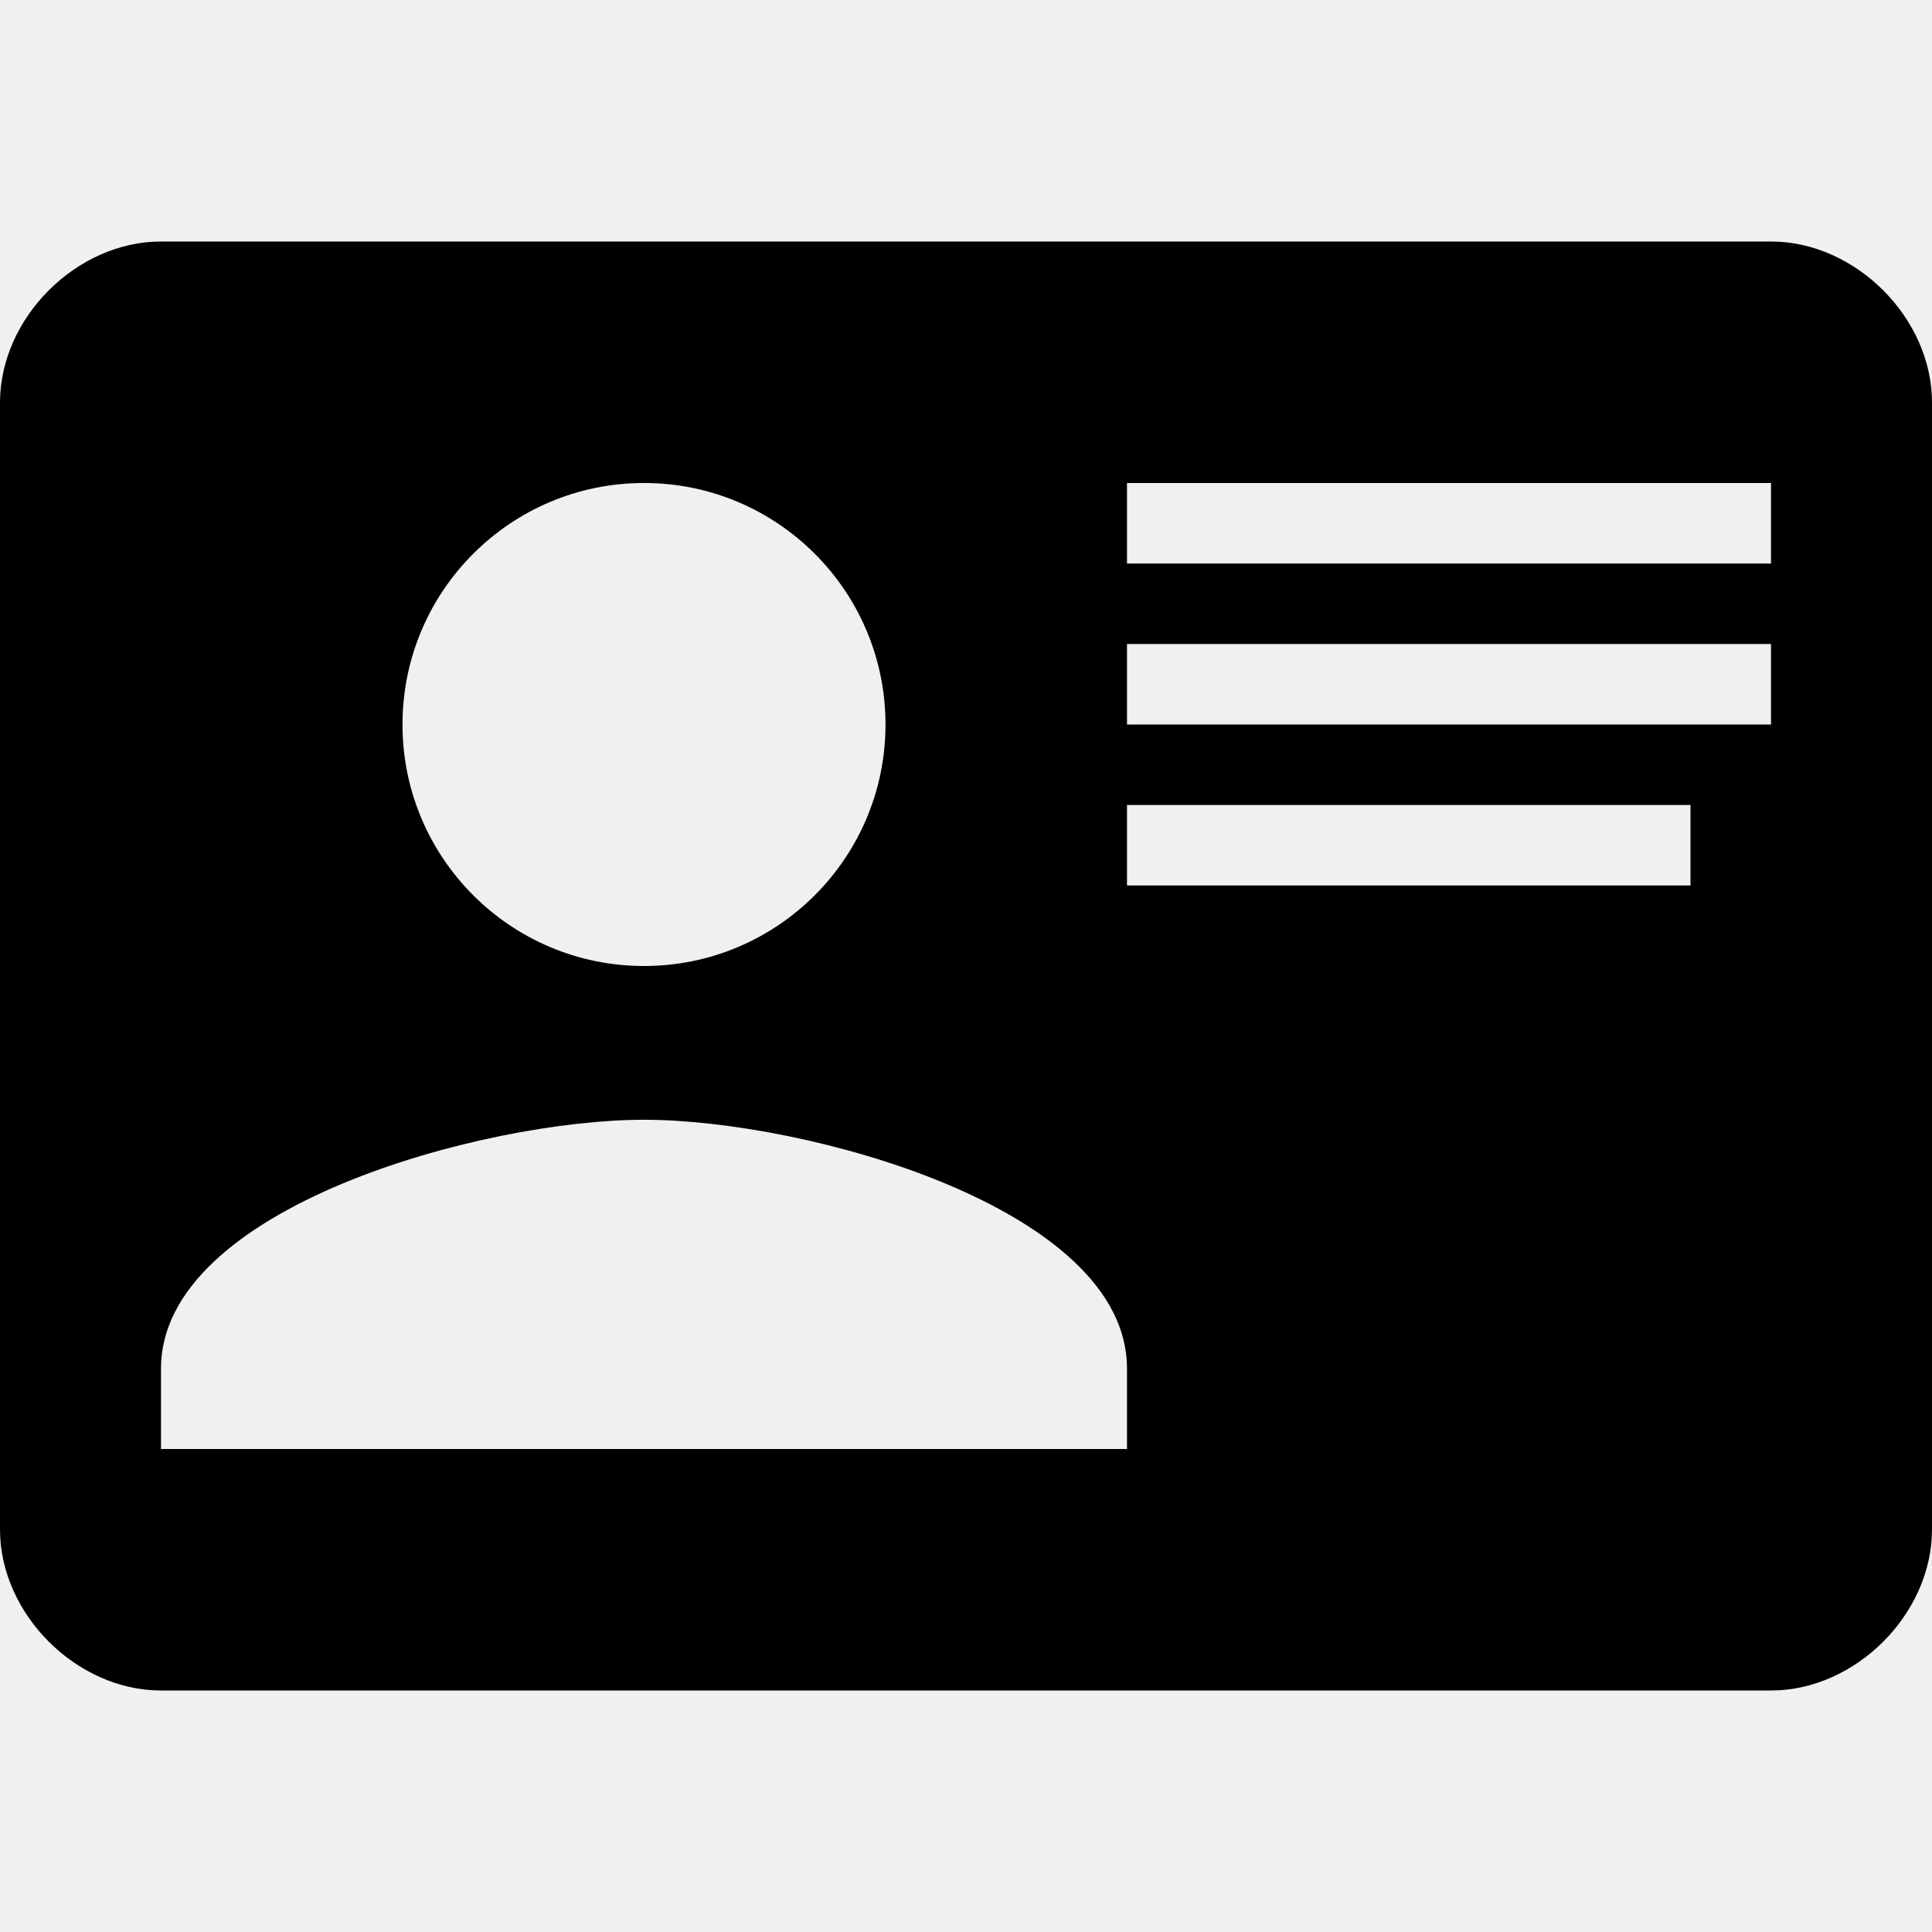
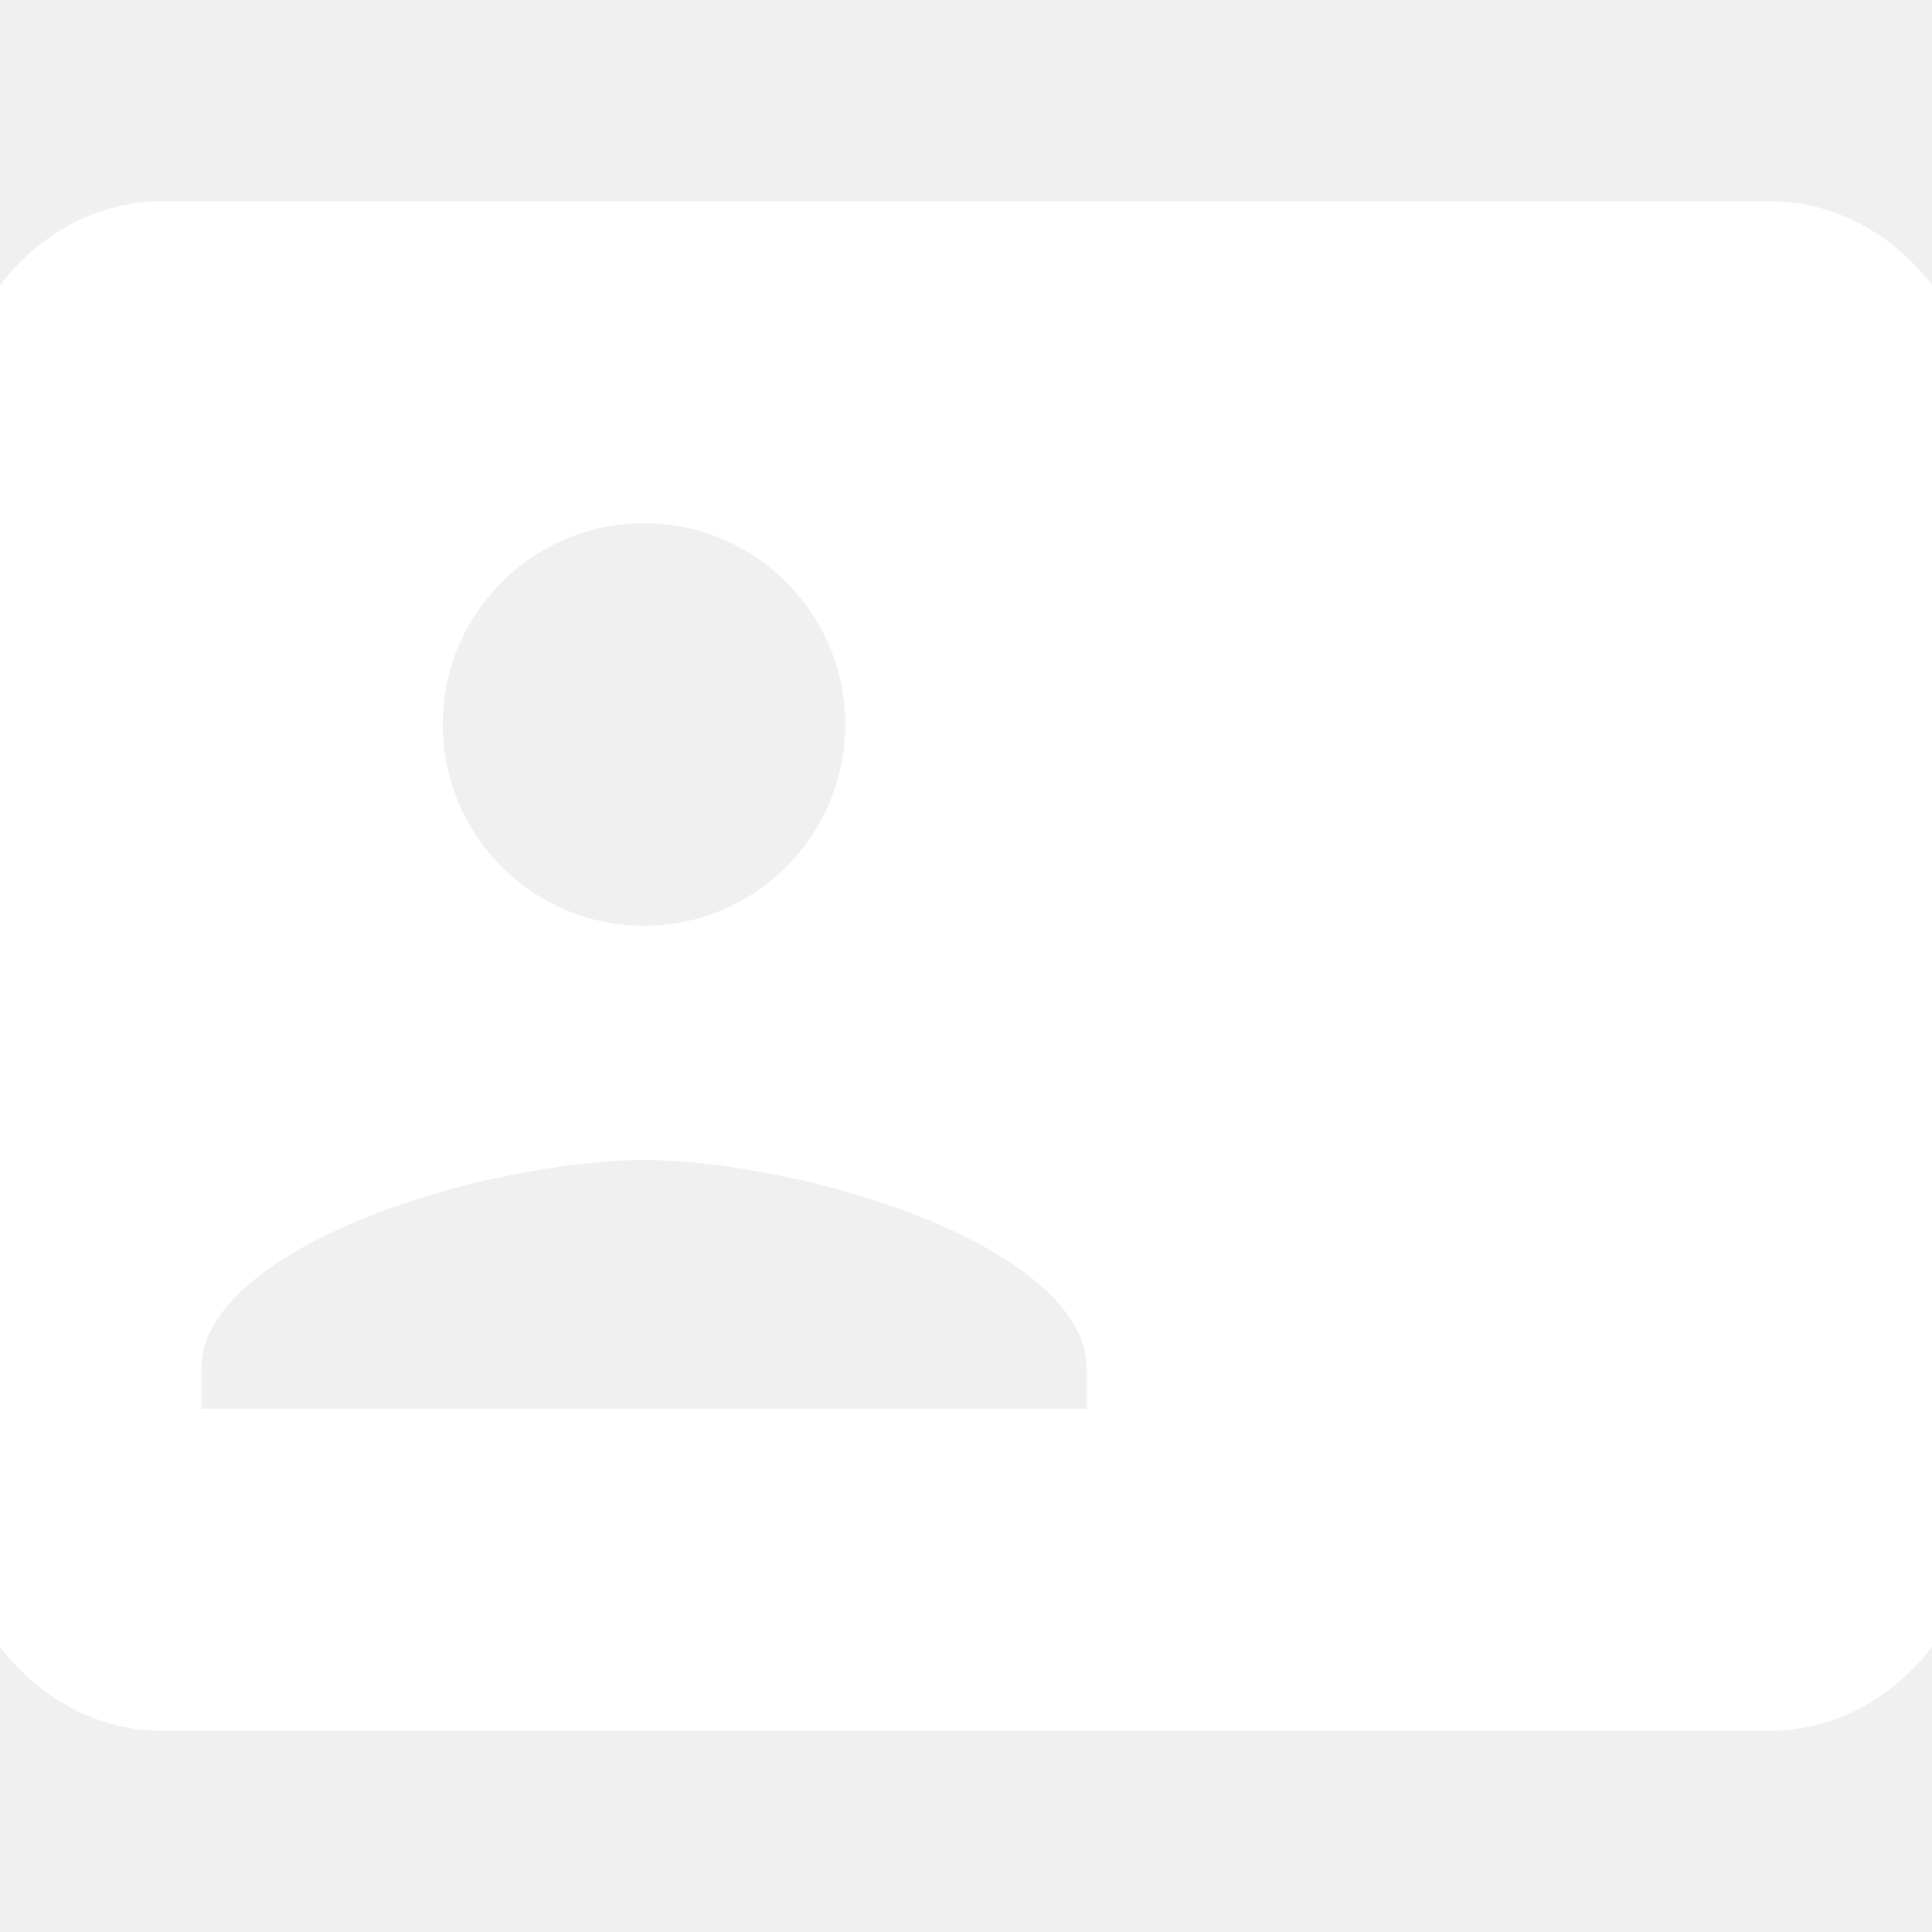
- <svg xmlns="http://www.w3.org/2000/svg" viewBox="0 0 24 24">
+ <svg xmlns="http://www.w3.org/2000/svg" viewBox="0 0 24 24" fill="#ffffff" stroke="#ffffff">
  <path d="M2,3H22C23.05,3 24,3.95 24,5V19C24,20.05 23.05,21 22,21H2C0.95,21 0,20.05 0,19V5C0,3.95 0.95,3 2,3M14,6V7H22V6H14M14,8V9H21.5L22,9V8H14M14,10V11H21V10H14M8,13.91C6,13.91 2,15 2,17V18H14V17C14,15 10,13.91 8,13.91M8,6A3,3 0 0,0 5,9A3,3 0 0,0 8,12A3,3 0 0,0 11,9A3,3 0 0,0 8,6Z" />
</svg>
